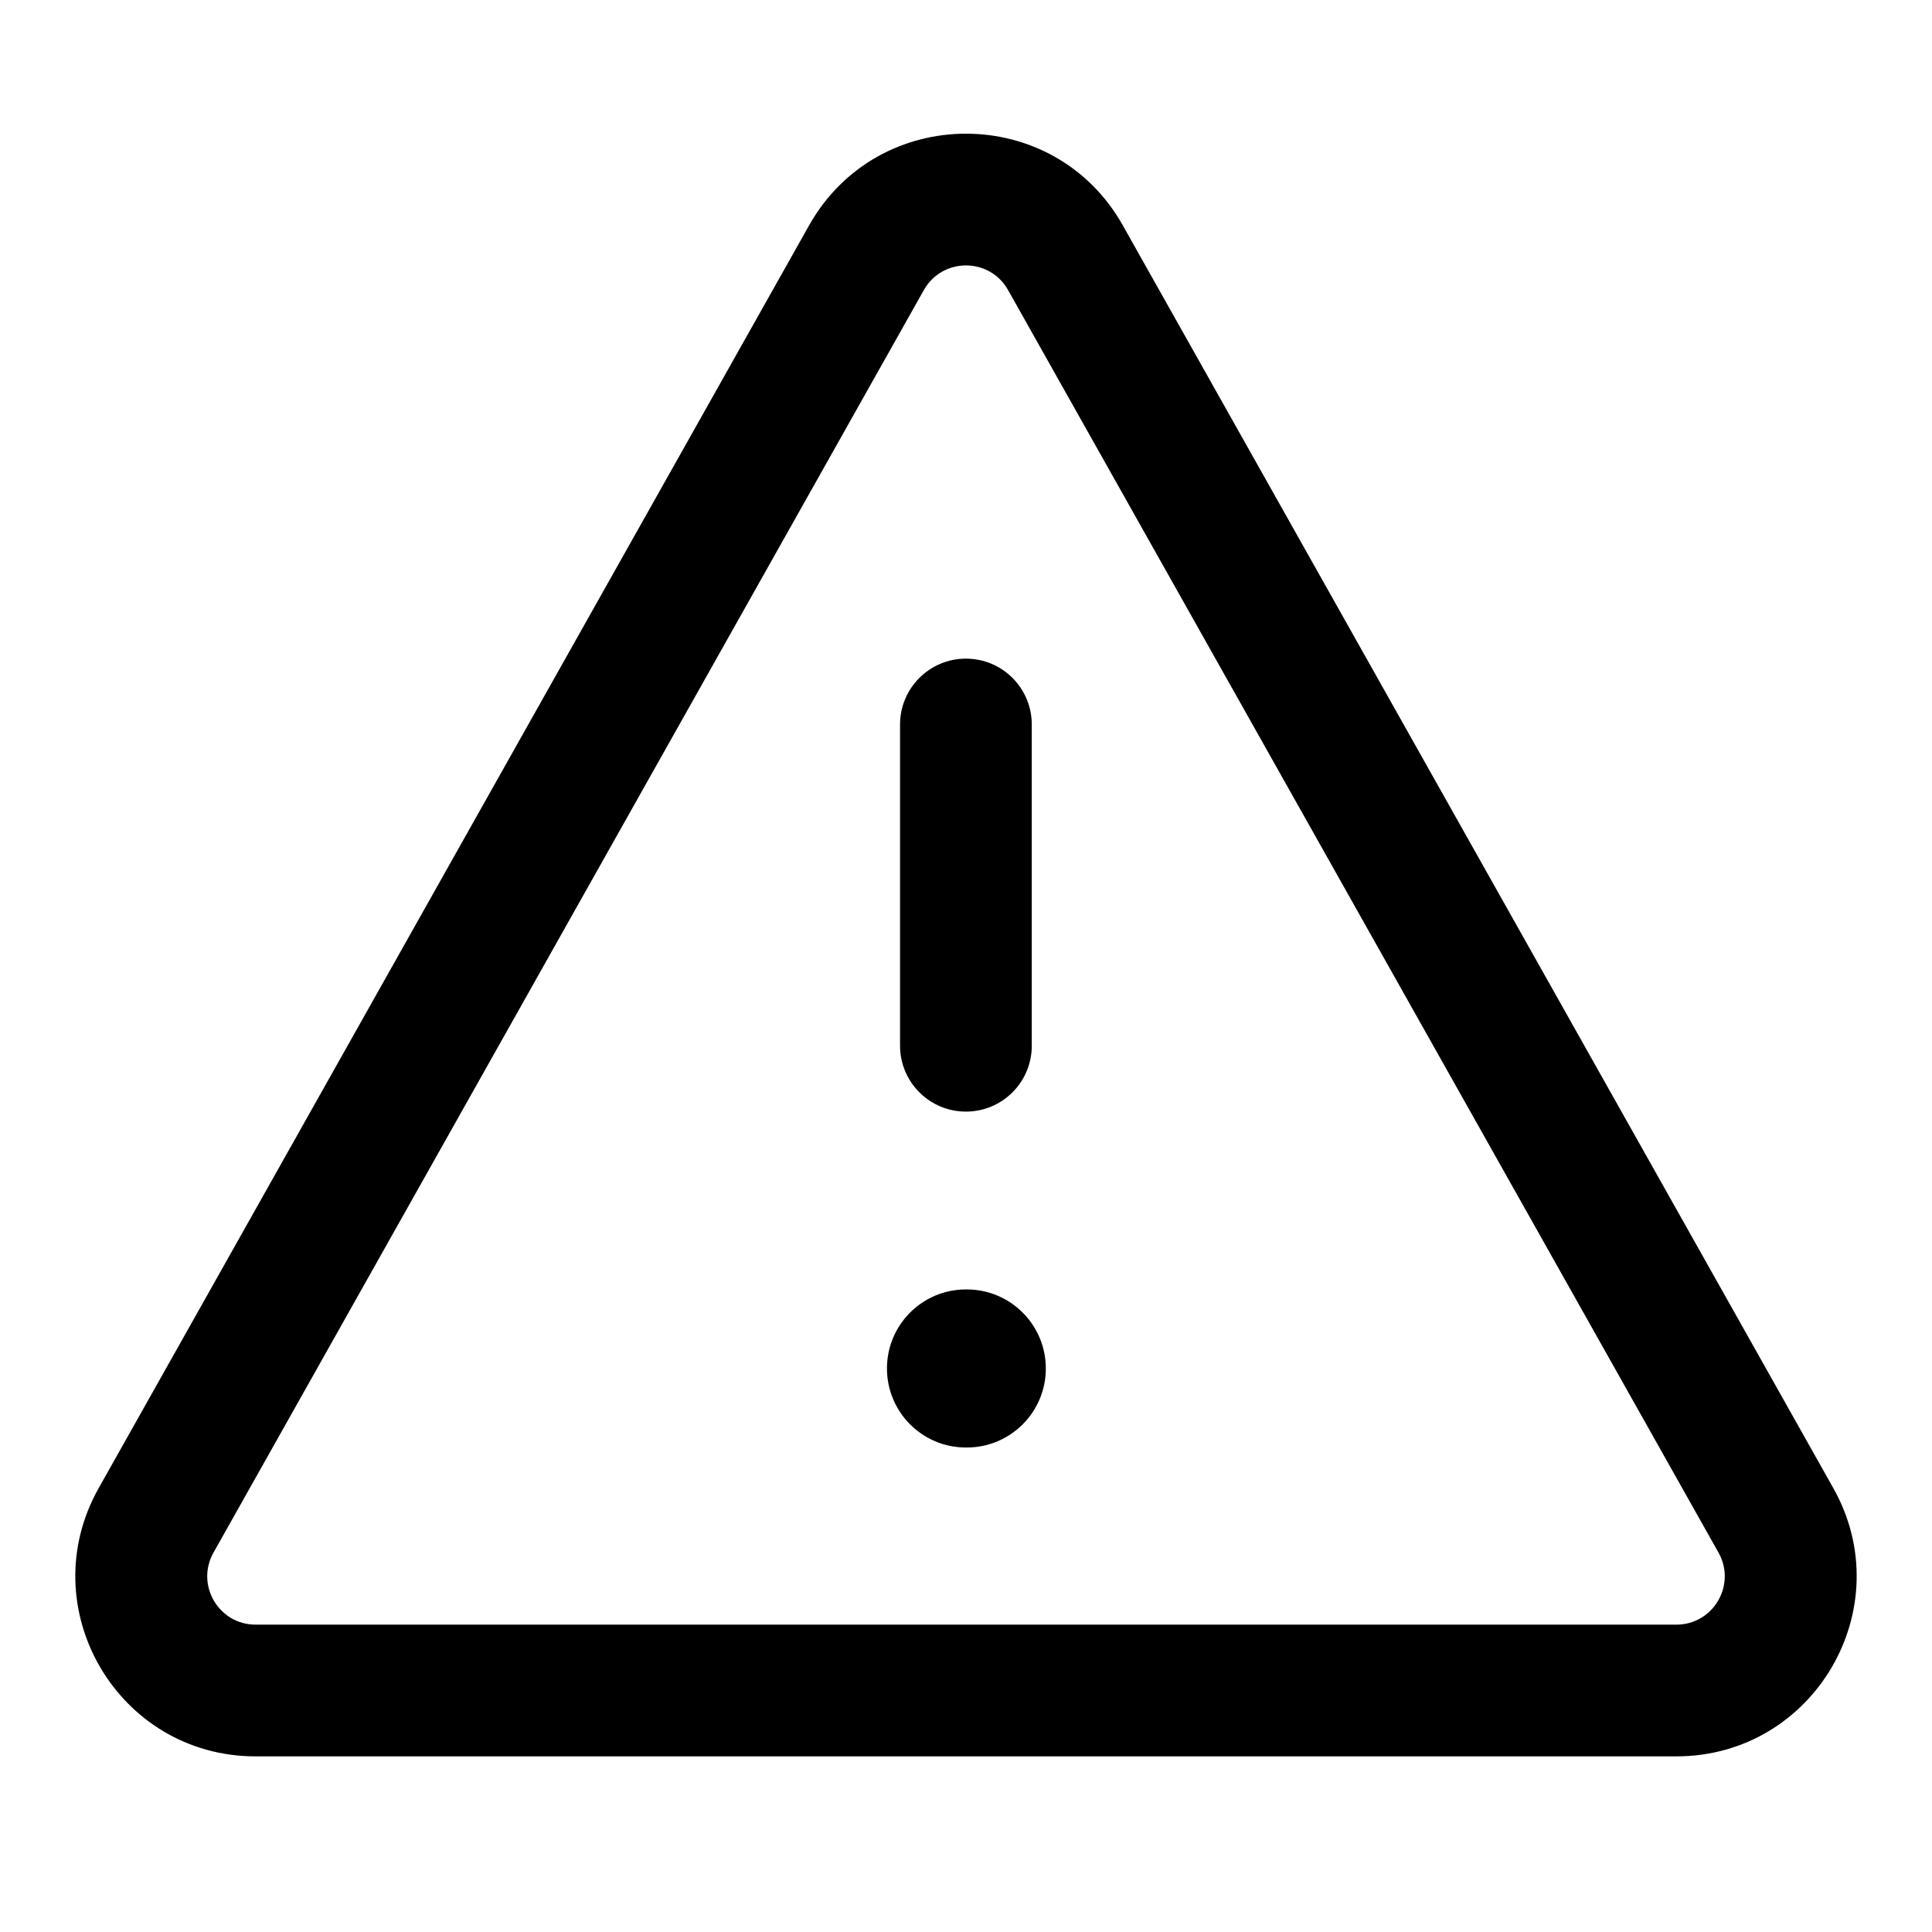
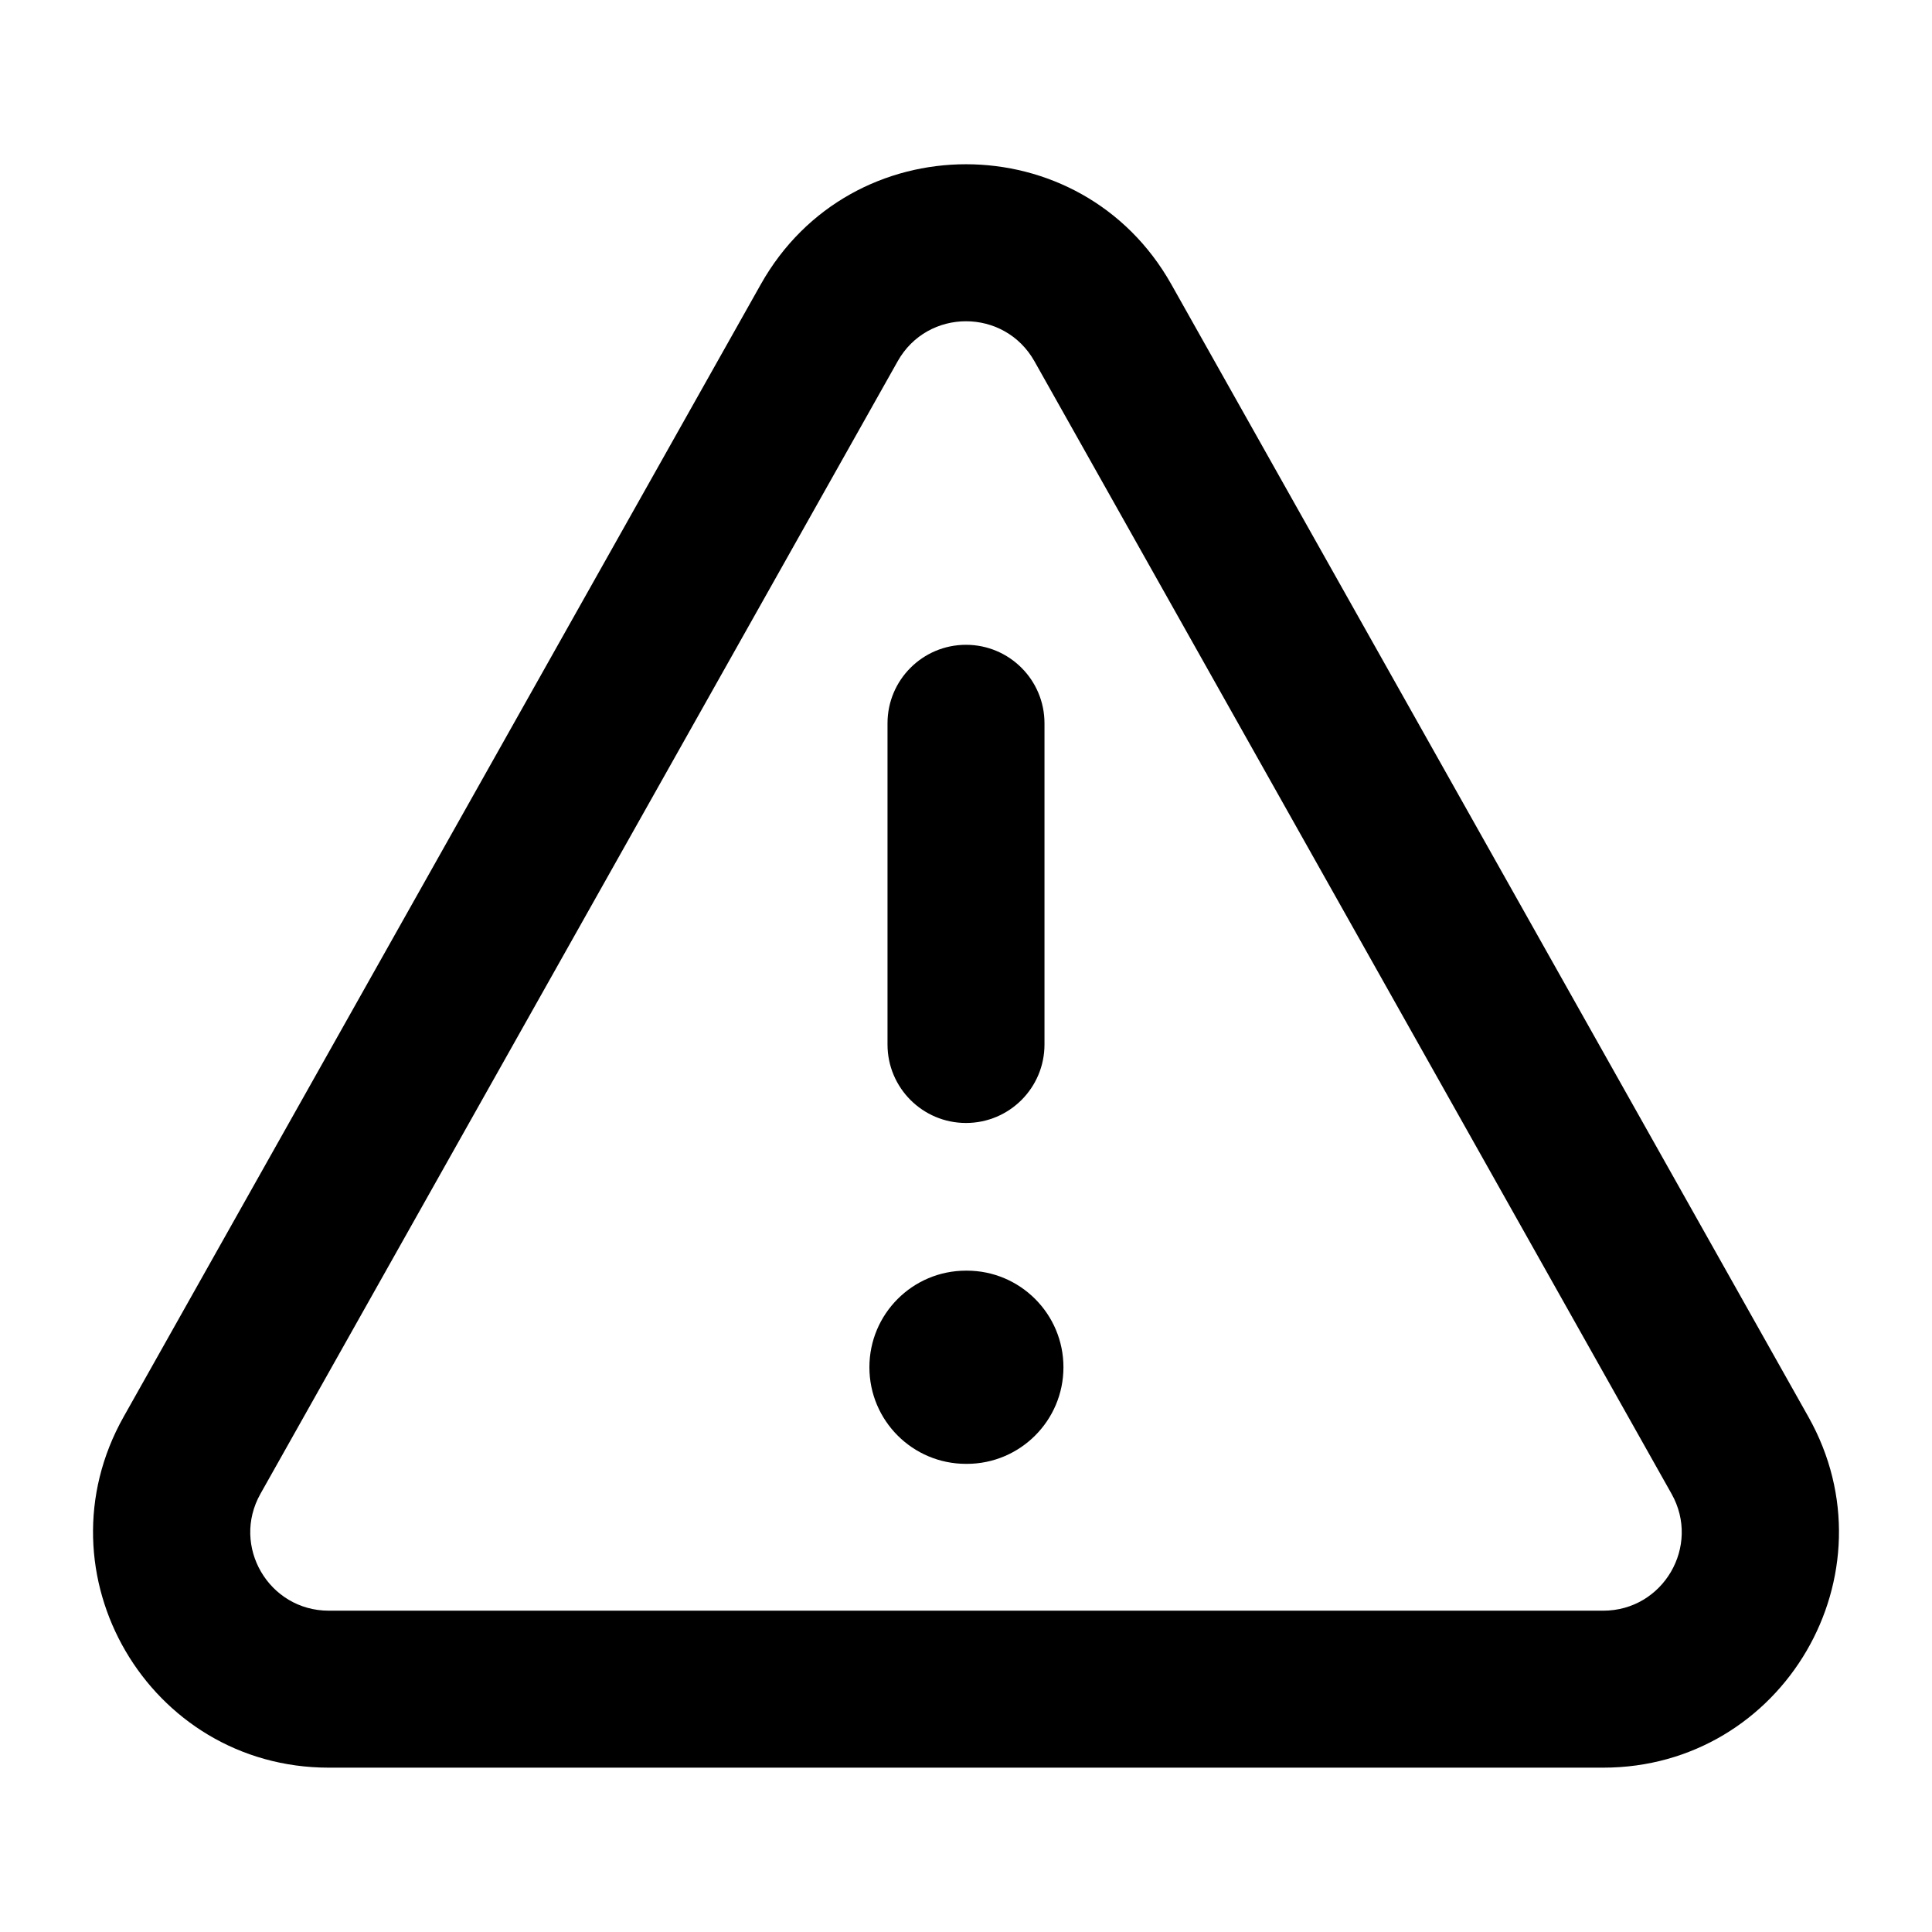
- <svg xmlns="http://www.w3.org/2000/svg" width="22" height="22" viewBox="0 0 22 22">
-   <path fill-rule="evenodd" clip-rule="evenodd" d="M9.213 2.567C9.997 1.174 12.003 1.174 12.786 2.567L20.876 16.945C21.645 18.311 20.657 20 19.089 20H2.91C1.342 20 0.355 18.311 1.124 16.945L9.213 2.567ZM11.479 3.303C11.269 2.929 10.731 2.929 10.52 3.303L2.431 17.68C2.225 18.047 2.49 18.5 2.91 18.5H19.089C19.51 18.5 19.775 18.047 19.569 17.68L11.479 3.303Z" />
-   <path fill-rule="evenodd" clip-rule="evenodd" d="M10.999 7.5C11.414 7.5 11.749 7.836 11.749 8.25V11.908C11.749 12.322 11.414 12.658 10.999 12.658C10.585 12.658 10.249 12.322 10.249 11.908V8.25C10.249 7.836 10.585 7.5 10.999 7.5Z" />
-   <path fill-rule="evenodd" clip-rule="evenodd" d="M10.1 15.583C10.1 15.086 10.502 14.683 10.999 14.683H11.009C11.506 14.683 11.909 15.086 11.909 15.583C11.909 16.08 11.506 16.483 11.009 16.483H10.999C10.502 16.483 10.1 16.08 10.1 15.583Z" />
+ <svg xmlns="http://www.w3.org/2000/svg" width="16" height="16" viewBox="0 0 16 16">
+   <path fill-rule="evenodd" clip-rule="evenodd" d="M6.301 2.354C7.046 1.029 8.954 1.029 9.7 2.354L14.976 11.733C15.708 13.033 14.768 14.639 13.277 14.639H2.723C1.232 14.639 0.292 13.033 1.024 11.733L6.301 2.354ZM8.567 2.992C8.318 2.55 7.682 2.55 7.434 2.992L2.157 12.371C1.913 12.804 2.226 13.339 2.723 13.339H13.277C13.774 13.339 14.087 12.804 13.843 12.371L8.567 2.992Z" />
+   <path fill-rule="evenodd" clip-rule="evenodd" d="M8 5.34C8.359 5.34 8.65 5.631 8.65 5.99V8.65C8.65 9.009 8.359 9.3 8 9.3C7.641 9.3 7.35 9.009 7.35 8.65V5.99C7.35 5.631 7.641 5.34 8 5.34Z" />
+   <path fill-rule="evenodd" clip-rule="evenodd" d="M7.2 11.323C7.2 10.881 7.558 10.523 8 10.523H8.007C8.448 10.523 8.807 10.881 8.807 11.323C8.807 11.765 8.448 12.123 8.007 12.123H8C7.558 12.123 7.2 11.765 7.2 11.323Z" />
</svg>
